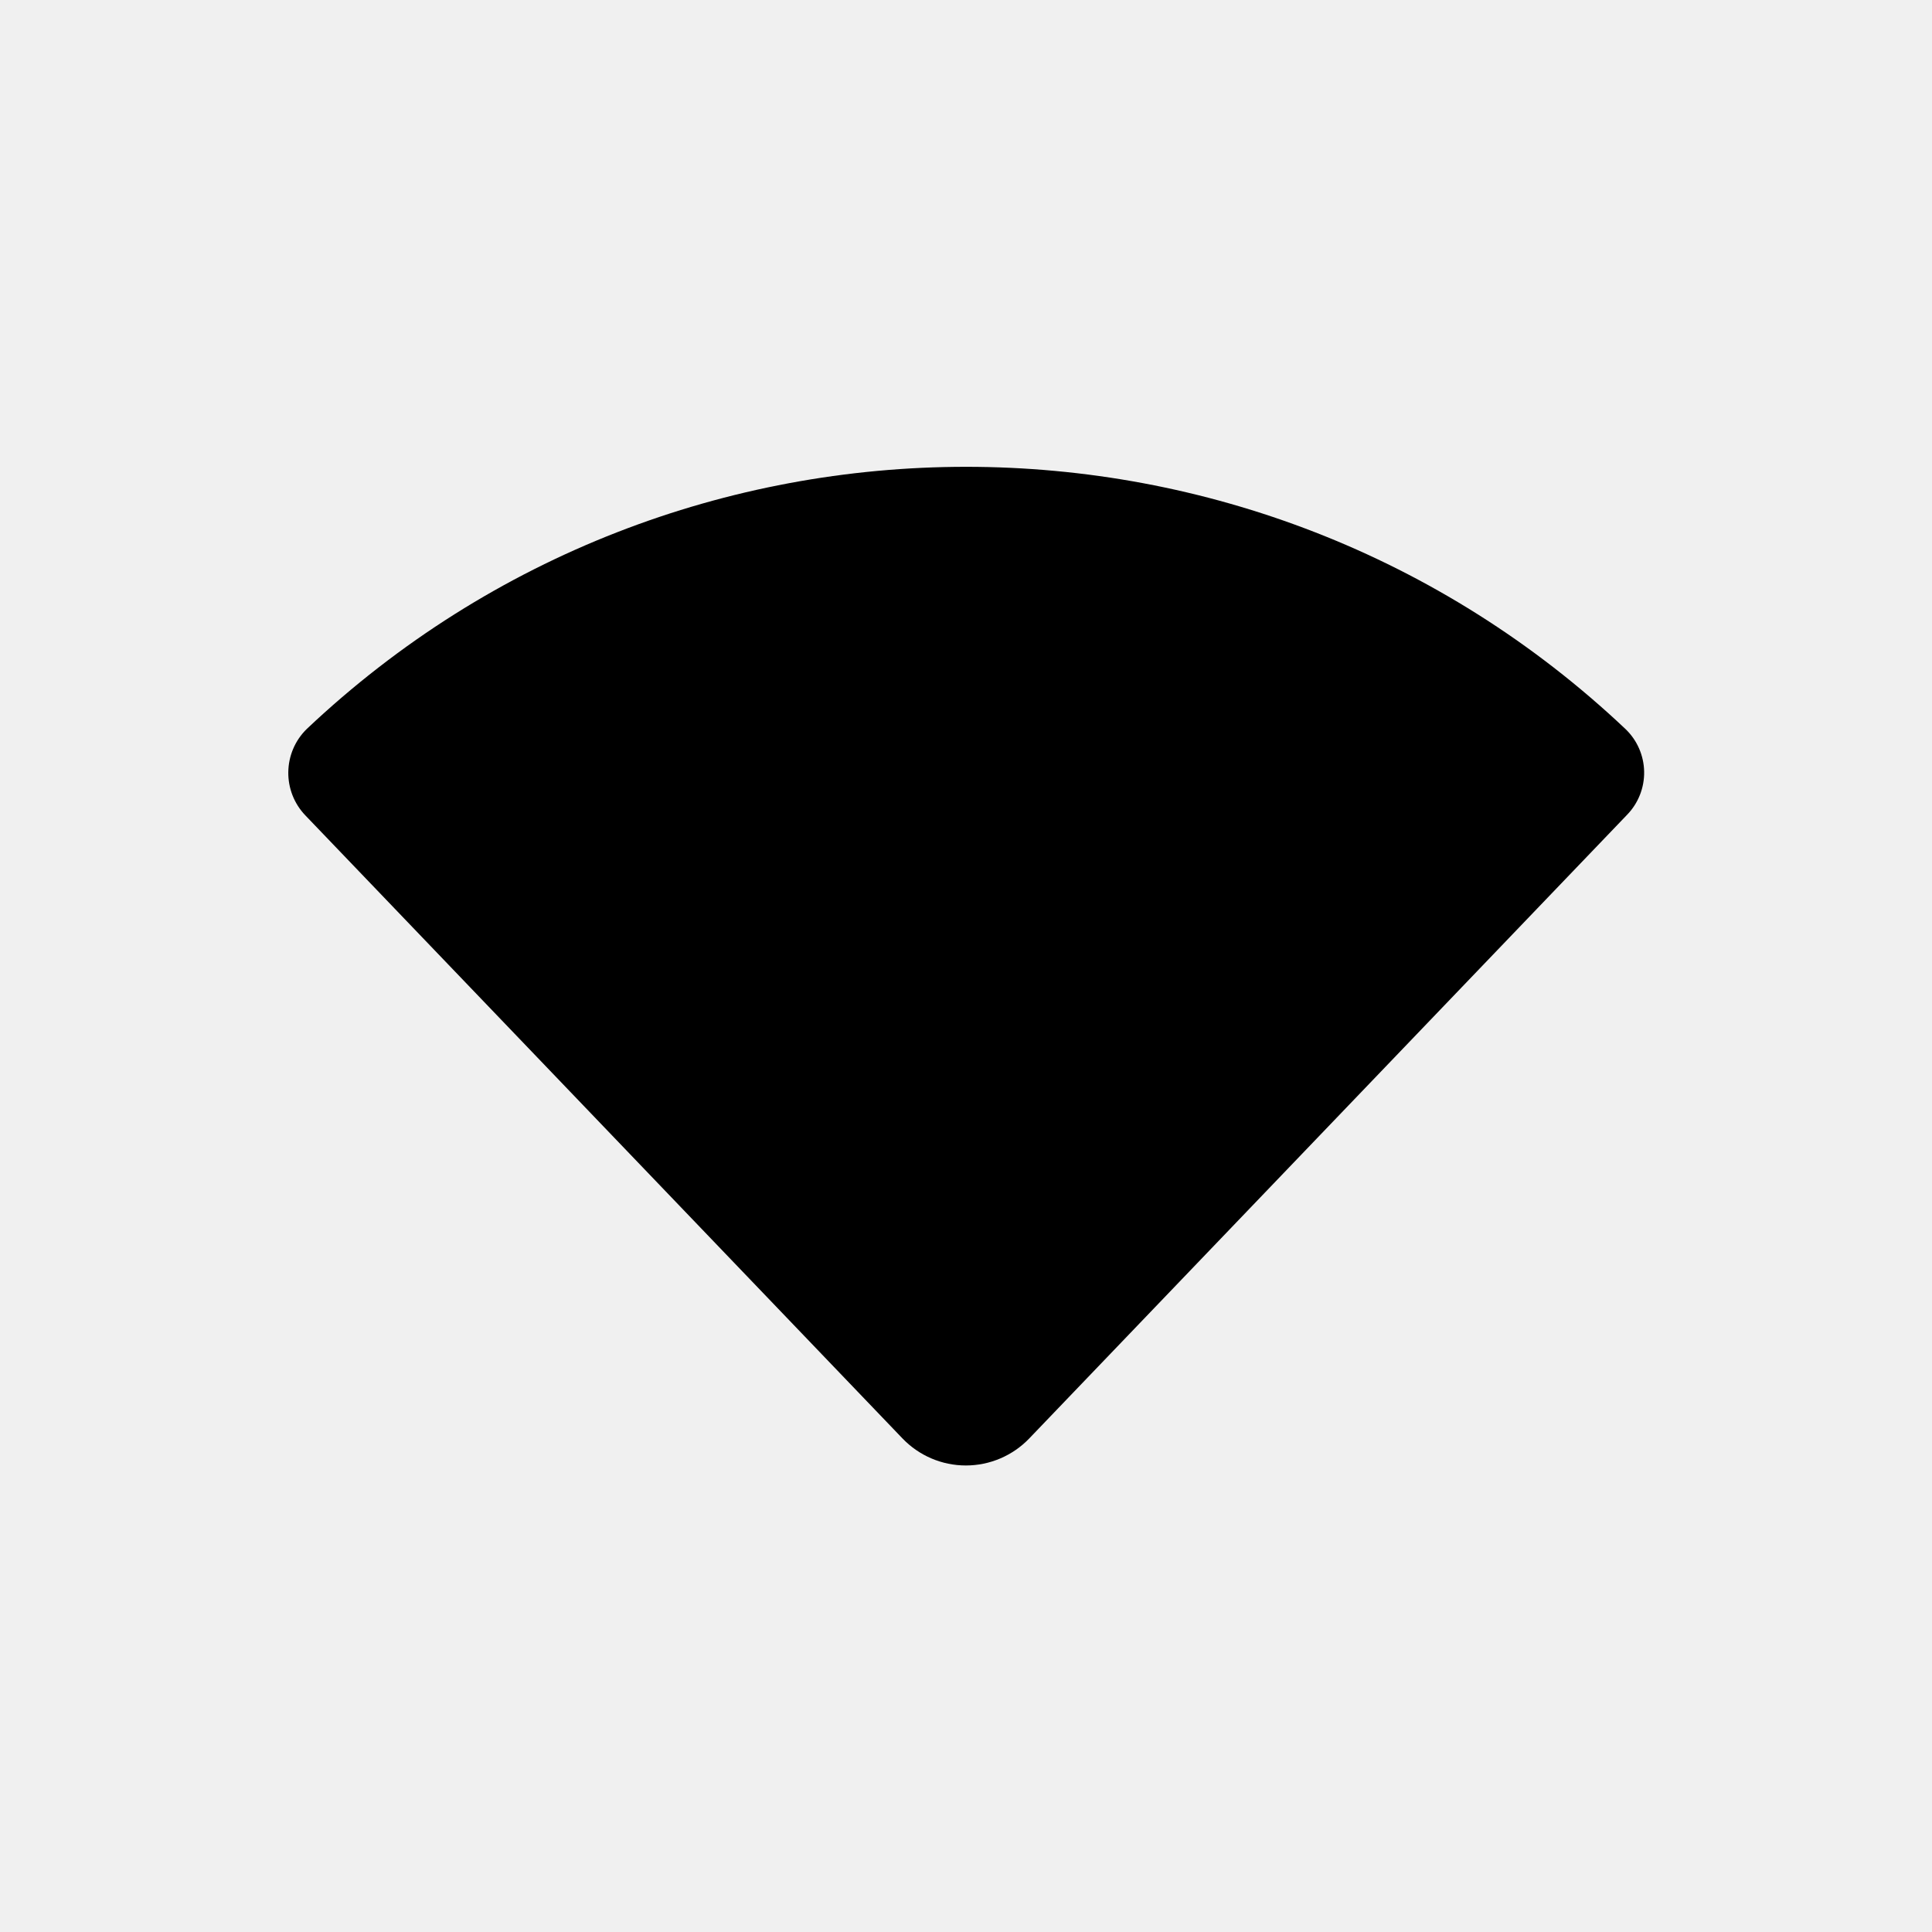
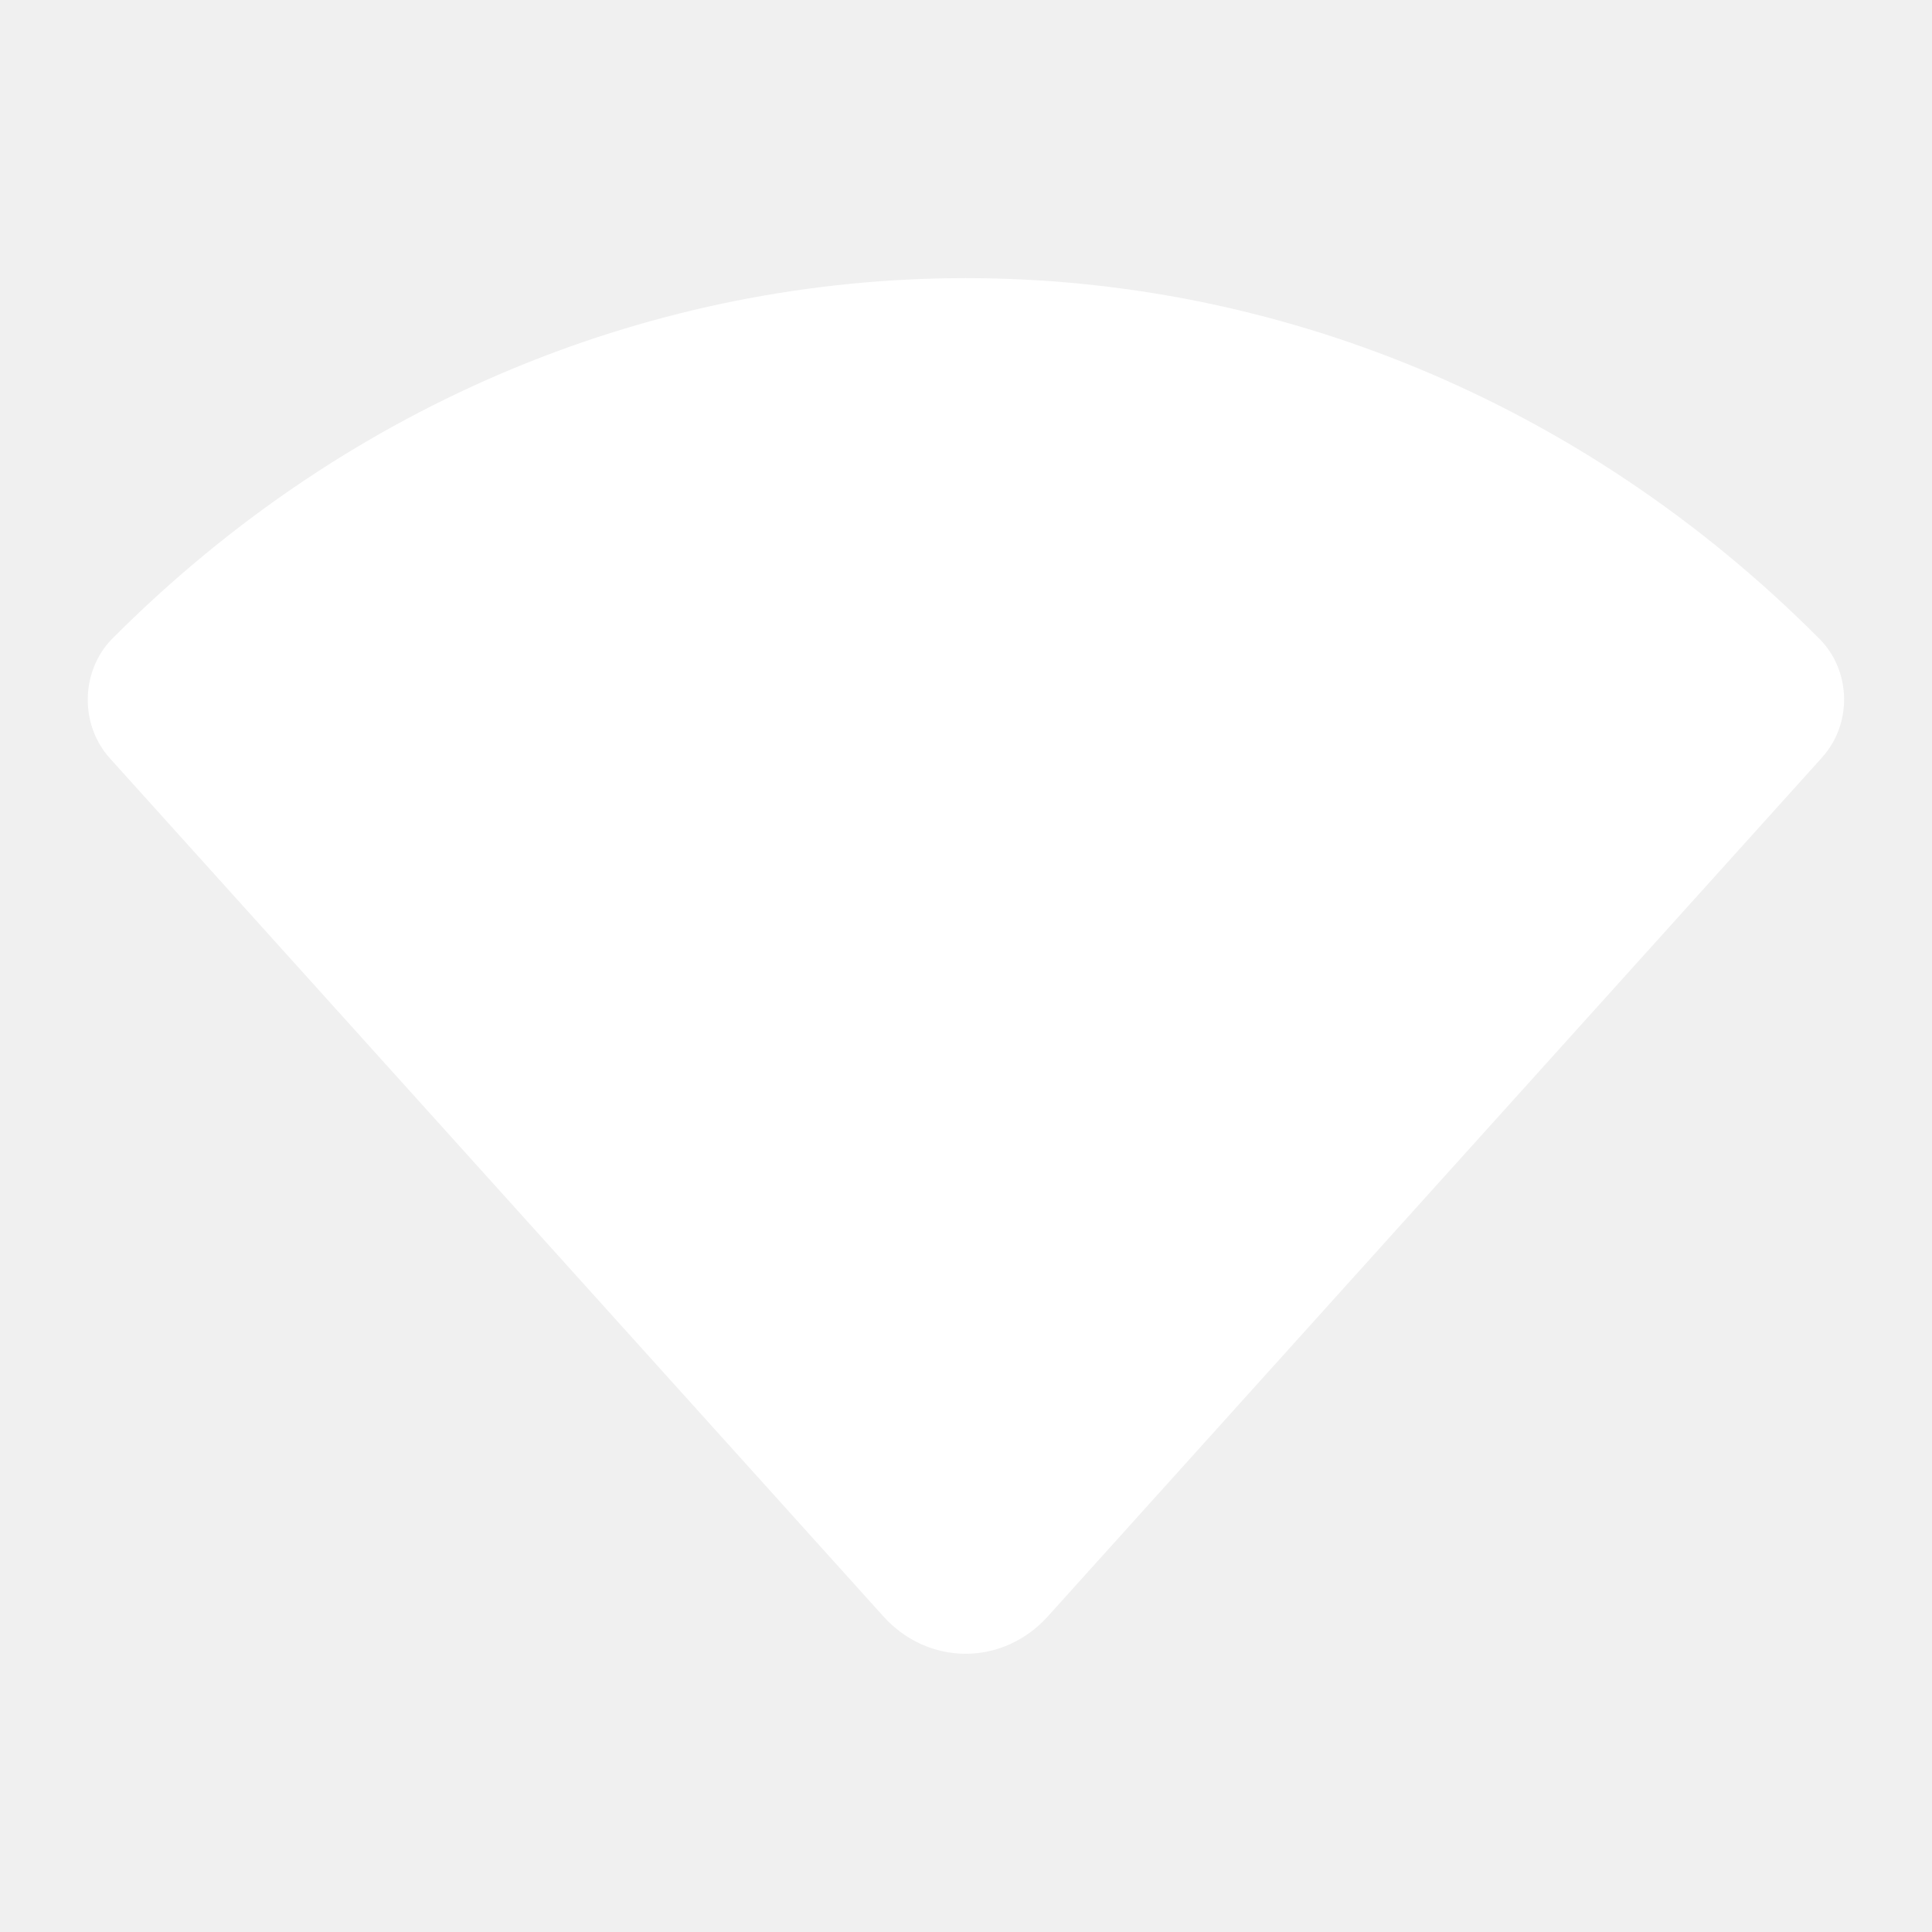
- <svg xmlns="http://www.w3.org/2000/svg" viewBox="0 0 22 22">
-   <path d="M18.526,9.28l-6.806,7.1a1,1,0,0,1-1.443,0L3.48,9.288A.7.7,0,0,1,3.494,8.3a10.934,10.934,0,0,1,15.014,0A.688.688,0,0,1,18.526,9.28Z" fill-rule="evenodd" />
+ <svg xmlns="http://www.w3.org/2000/svg" viewBox="0 0 22 22" version="1.1" id="svg1">
+   <defs id="defs1" />
+   <path d="m 20.746,8.628 -8.816,9.78 a 1.295,1.377 0 0 1 -1.869,0 L 1.255,8.639 a 0.907,0.964 0 0 1 0.018,-1.361 14.164,15.062 0 0 1 19.449,0 0.891,0.948 0 0 1 0.023,1.35 z" fill-rule="evenodd" id="path1" style="fill:#ffffff;stroke-width:1.336" />
</svg>
